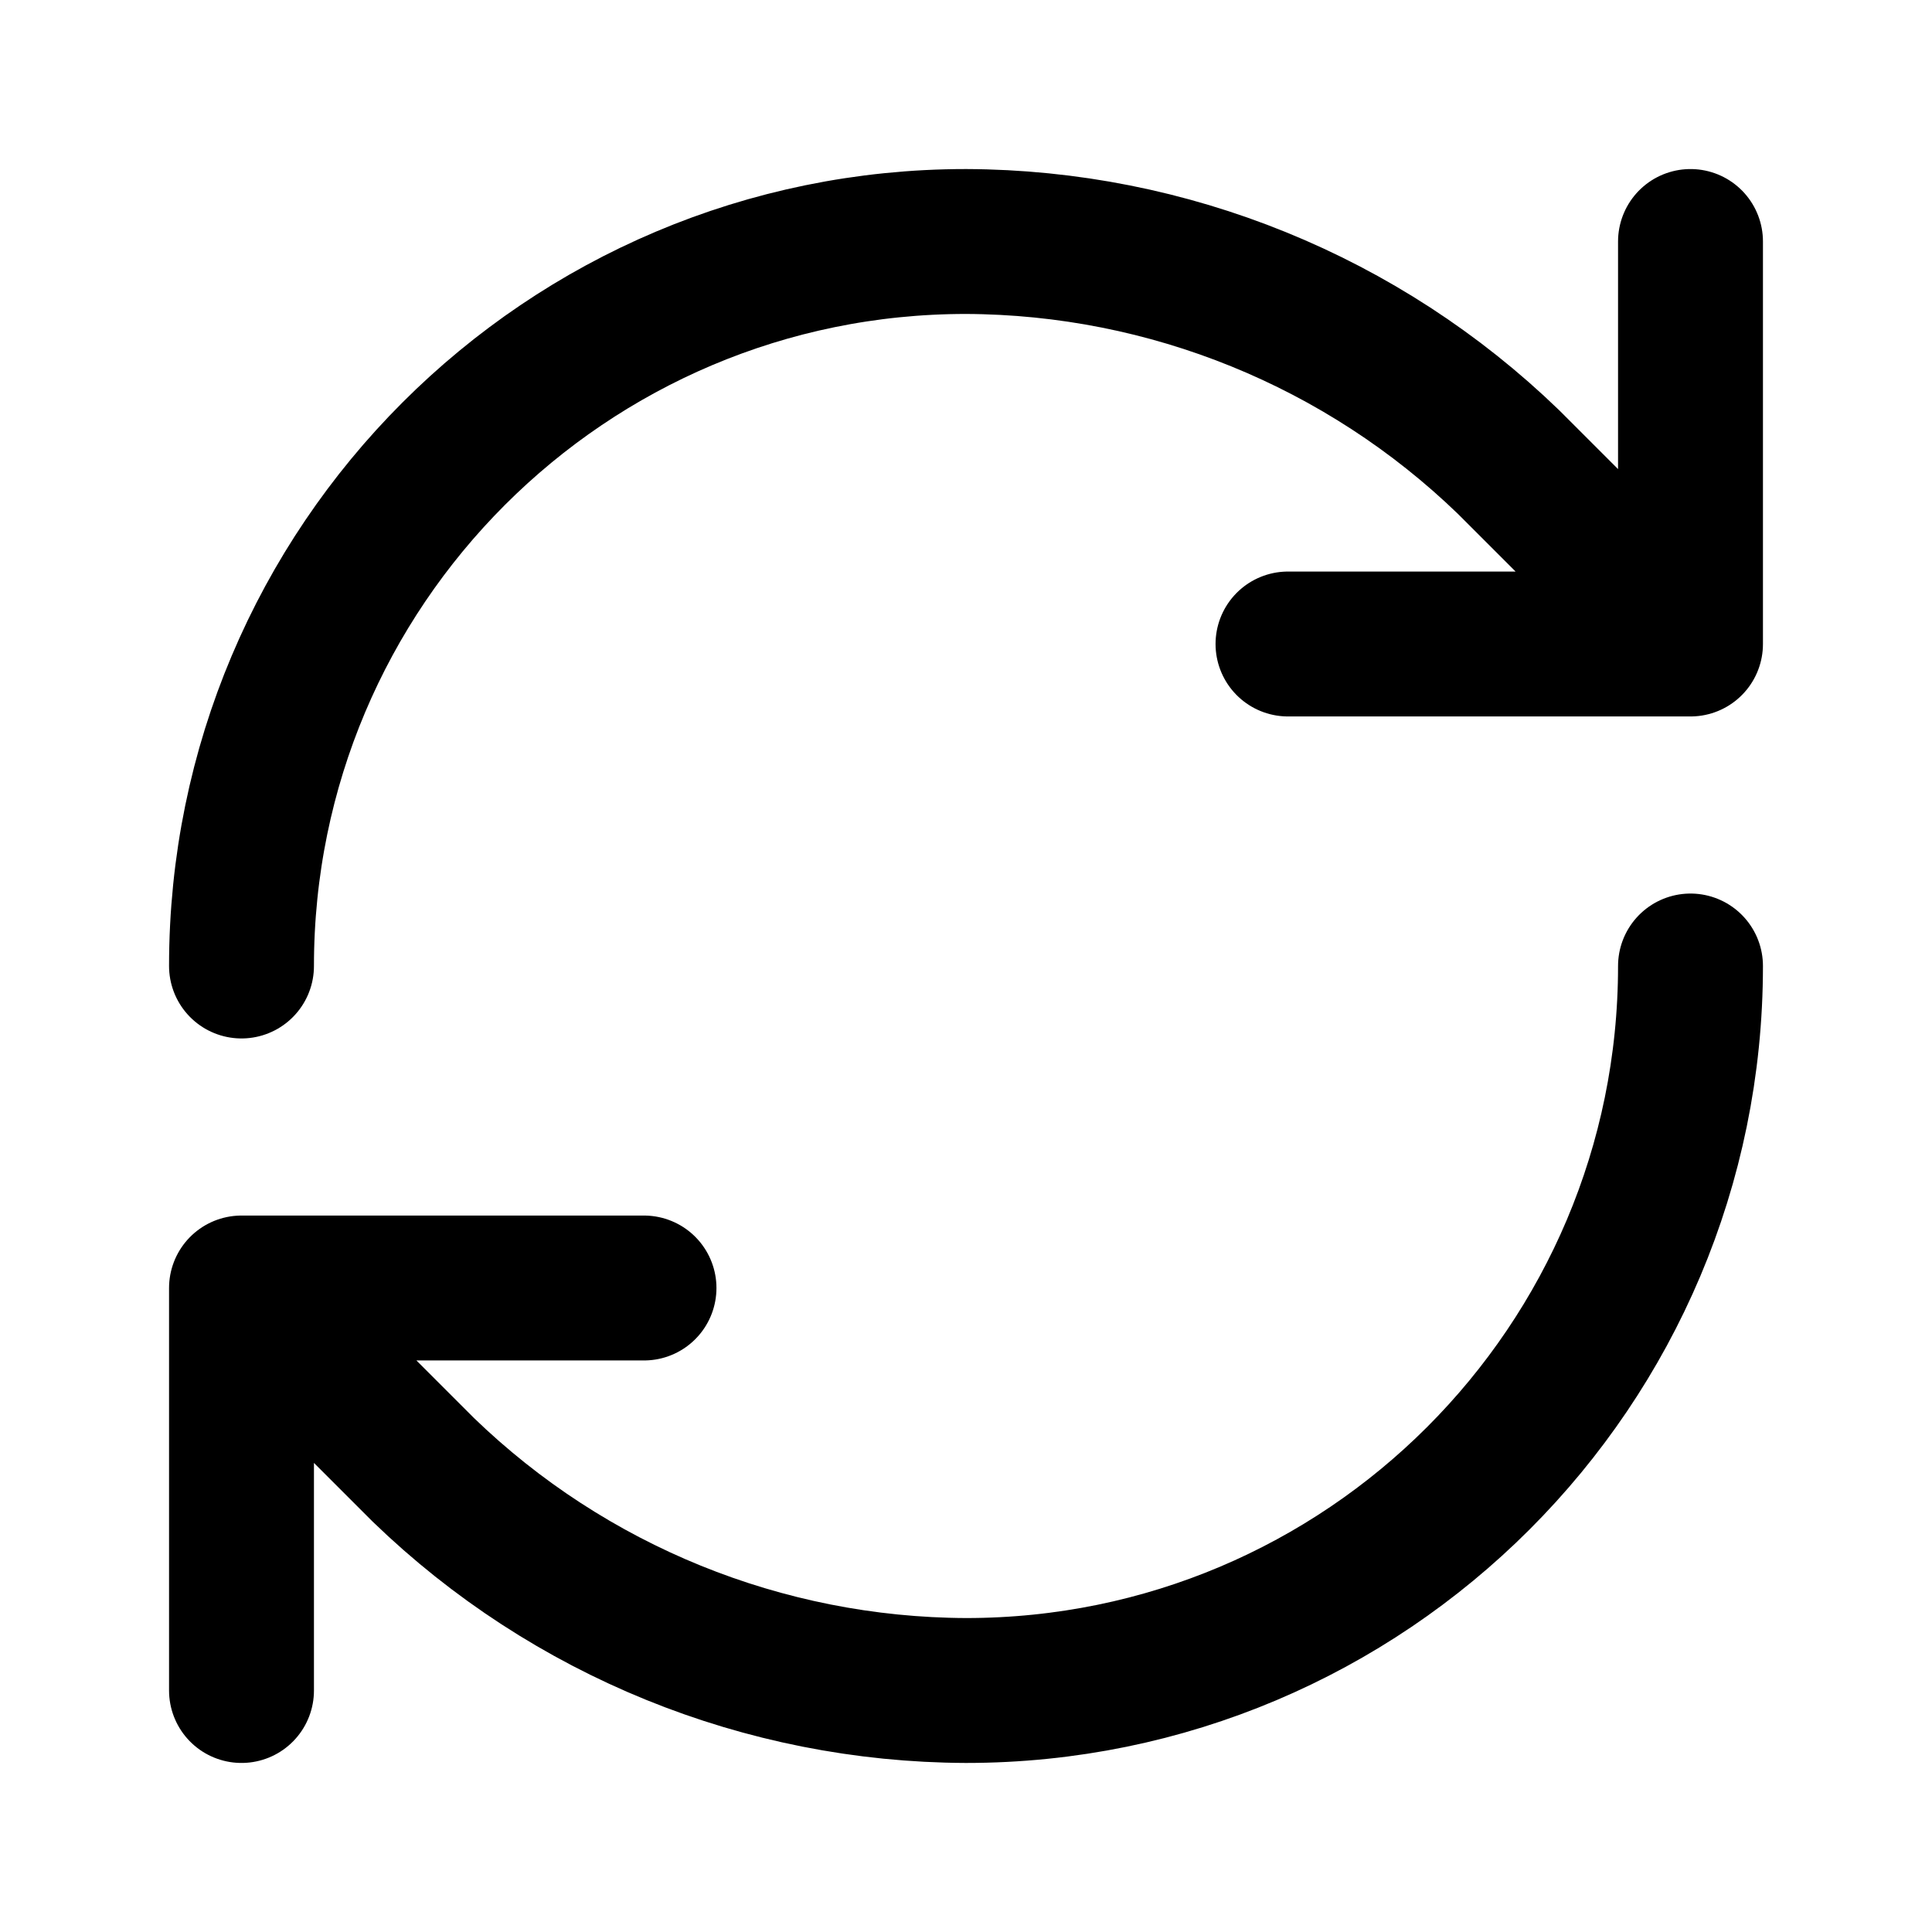
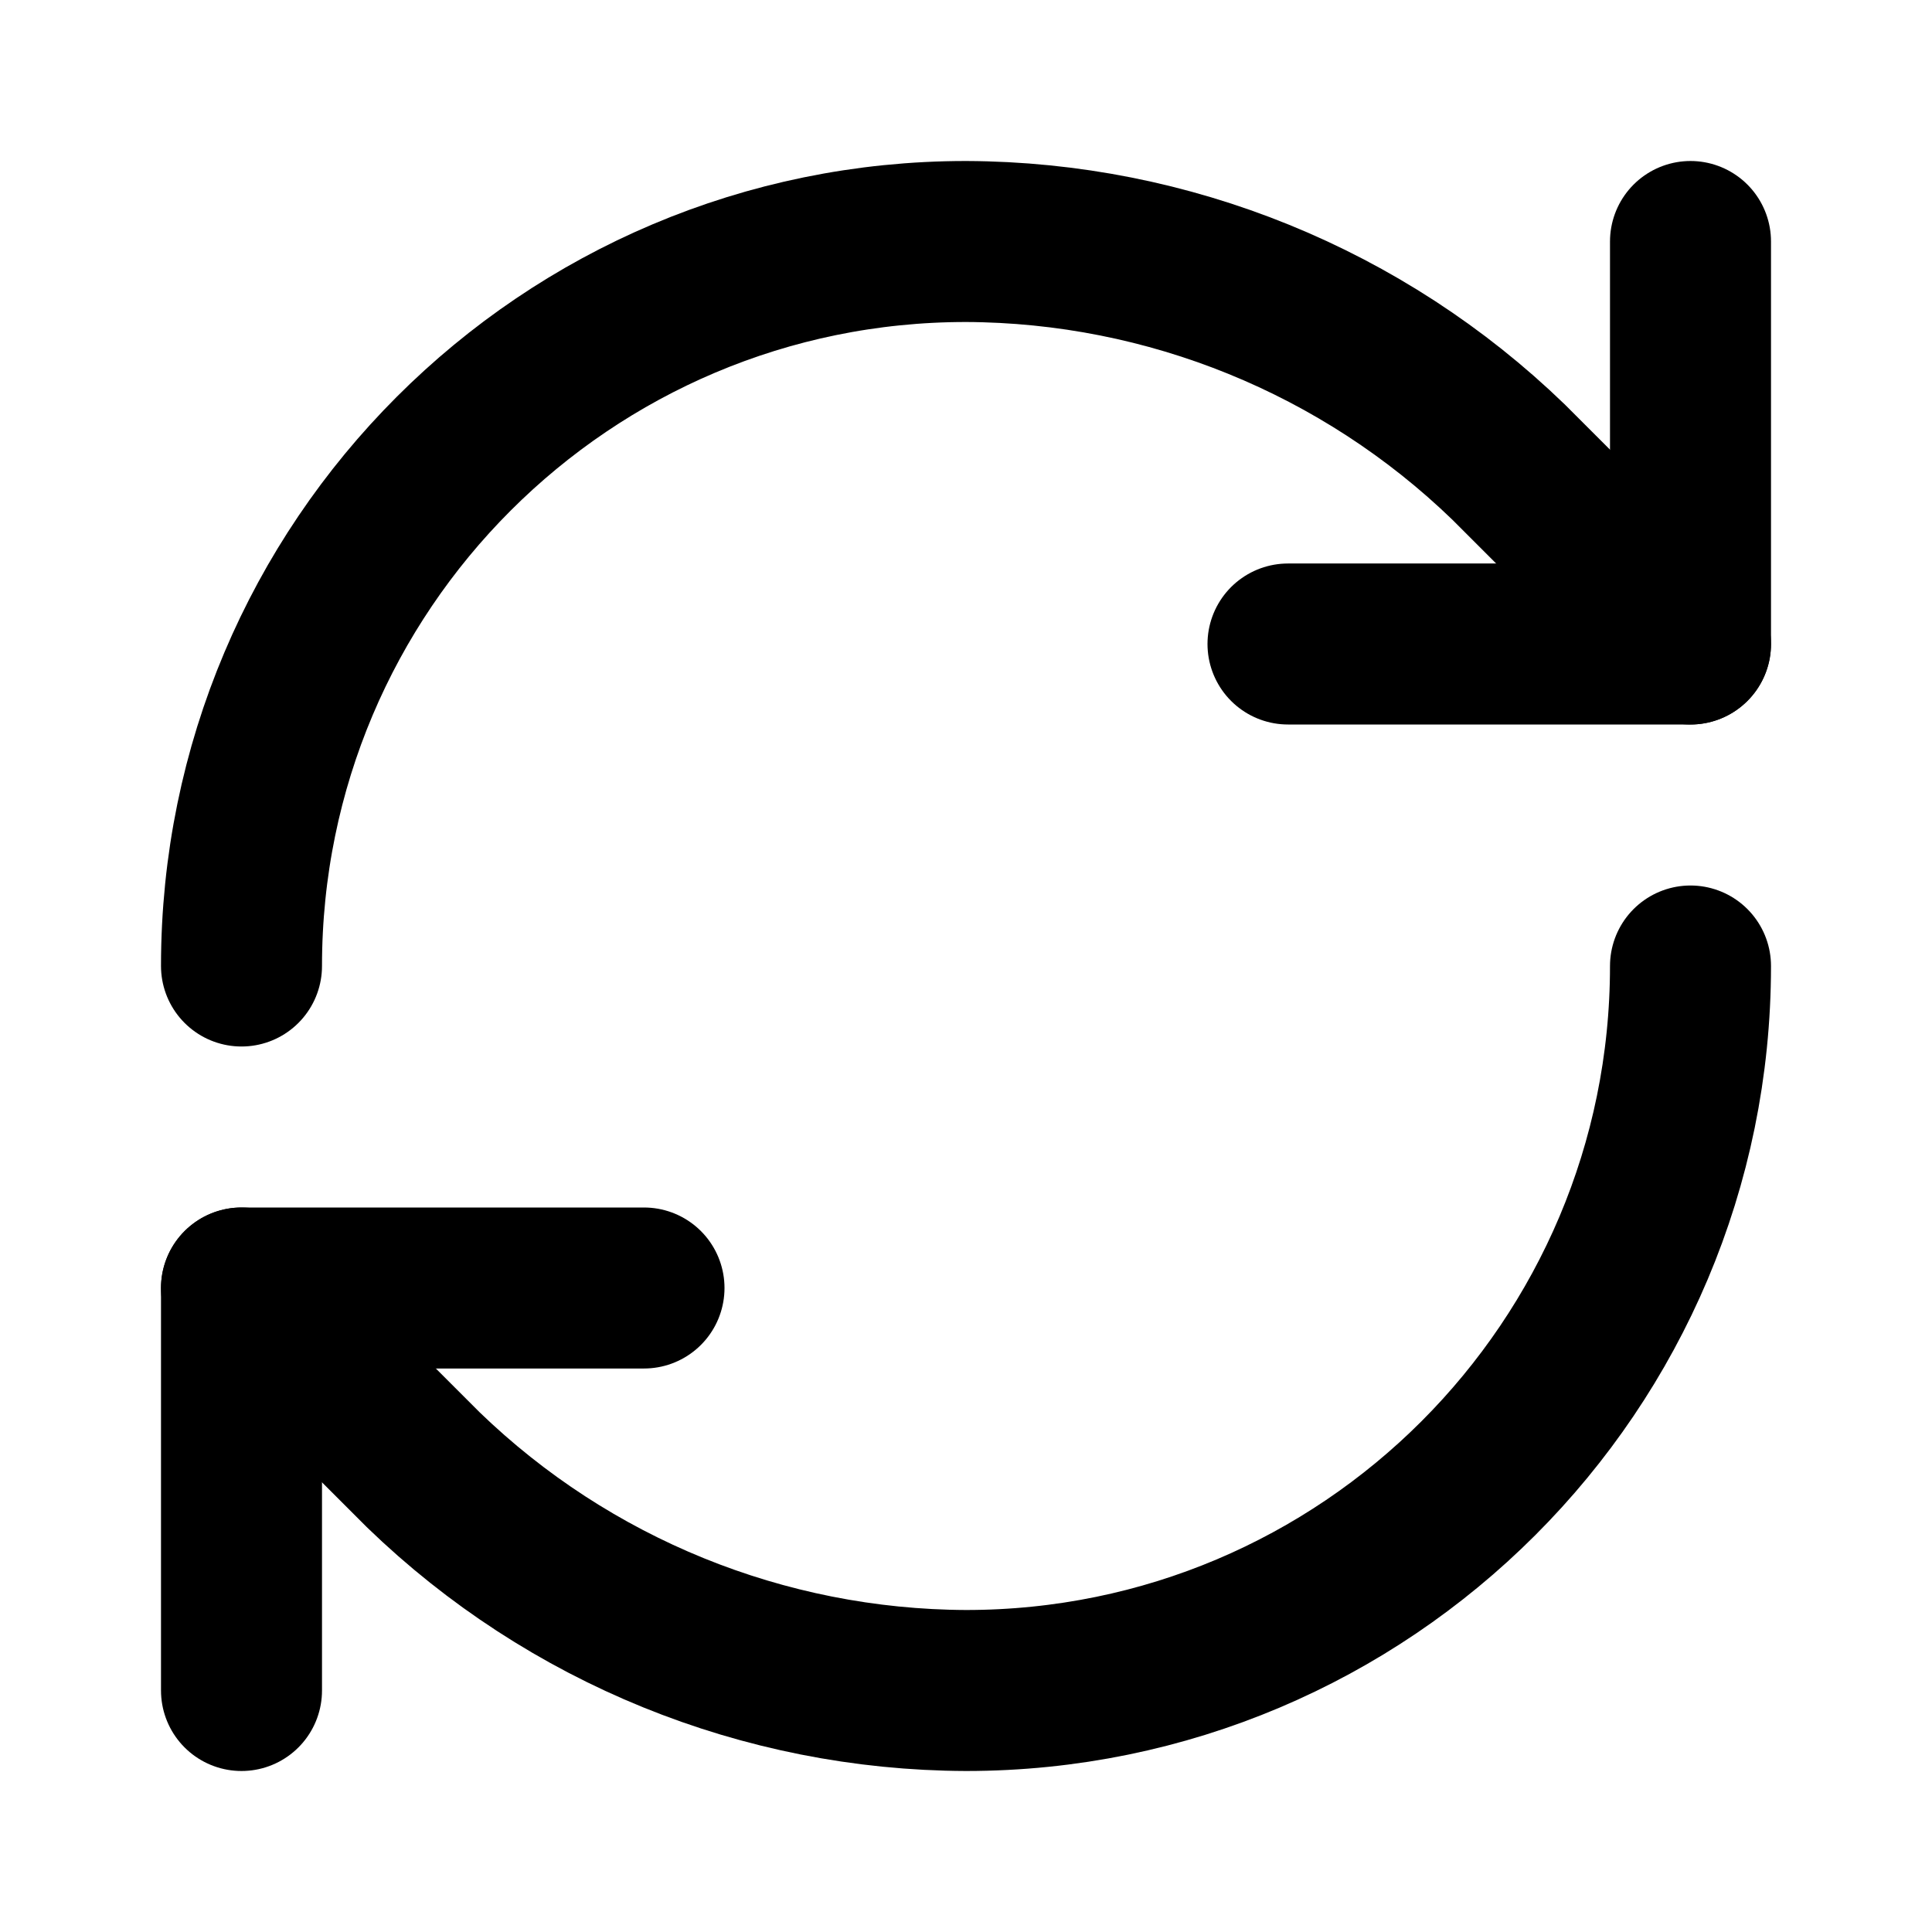
- <svg xmlns="http://www.w3.org/2000/svg" width="24" height="24" viewBox="0 0 24 24" fill="none" stroke="currentColor" stroke-width="1.8" stroke-linecap="round" stroke-linejoin="round">
-   <path d="M3 12a9 9 0 0 1 9-9 9.75 9.75 0 0 1 6.74 2.74L21 8M21 3v5h-5M21 12a9 9 0 0 1-9 9 9.75 9.75 0 0 1-6.74-2.74L3 16M8 16H3v5" />
+ <svg xmlns="http://www.w3.org/2000/svg" width="24" height="24" viewBox="0 0 24 24" fill="none" stroke="currentColor" stroke-width="2" stroke-linecap="round" stroke-linejoin="round">
+   <path d="M3 12a9 9 0 0 1 9-9 9.75 9.75 0 0 1 6.74 2.74L21 8" />
+   <path d="M21 3v5h-5" />
+   <path d="M21 12a9 9 0 0 1-9 9 9.75 9.75 0 0 1-6.74-2.74L3 16" />
+   <path d="M8 16H3v5" />
</svg>
